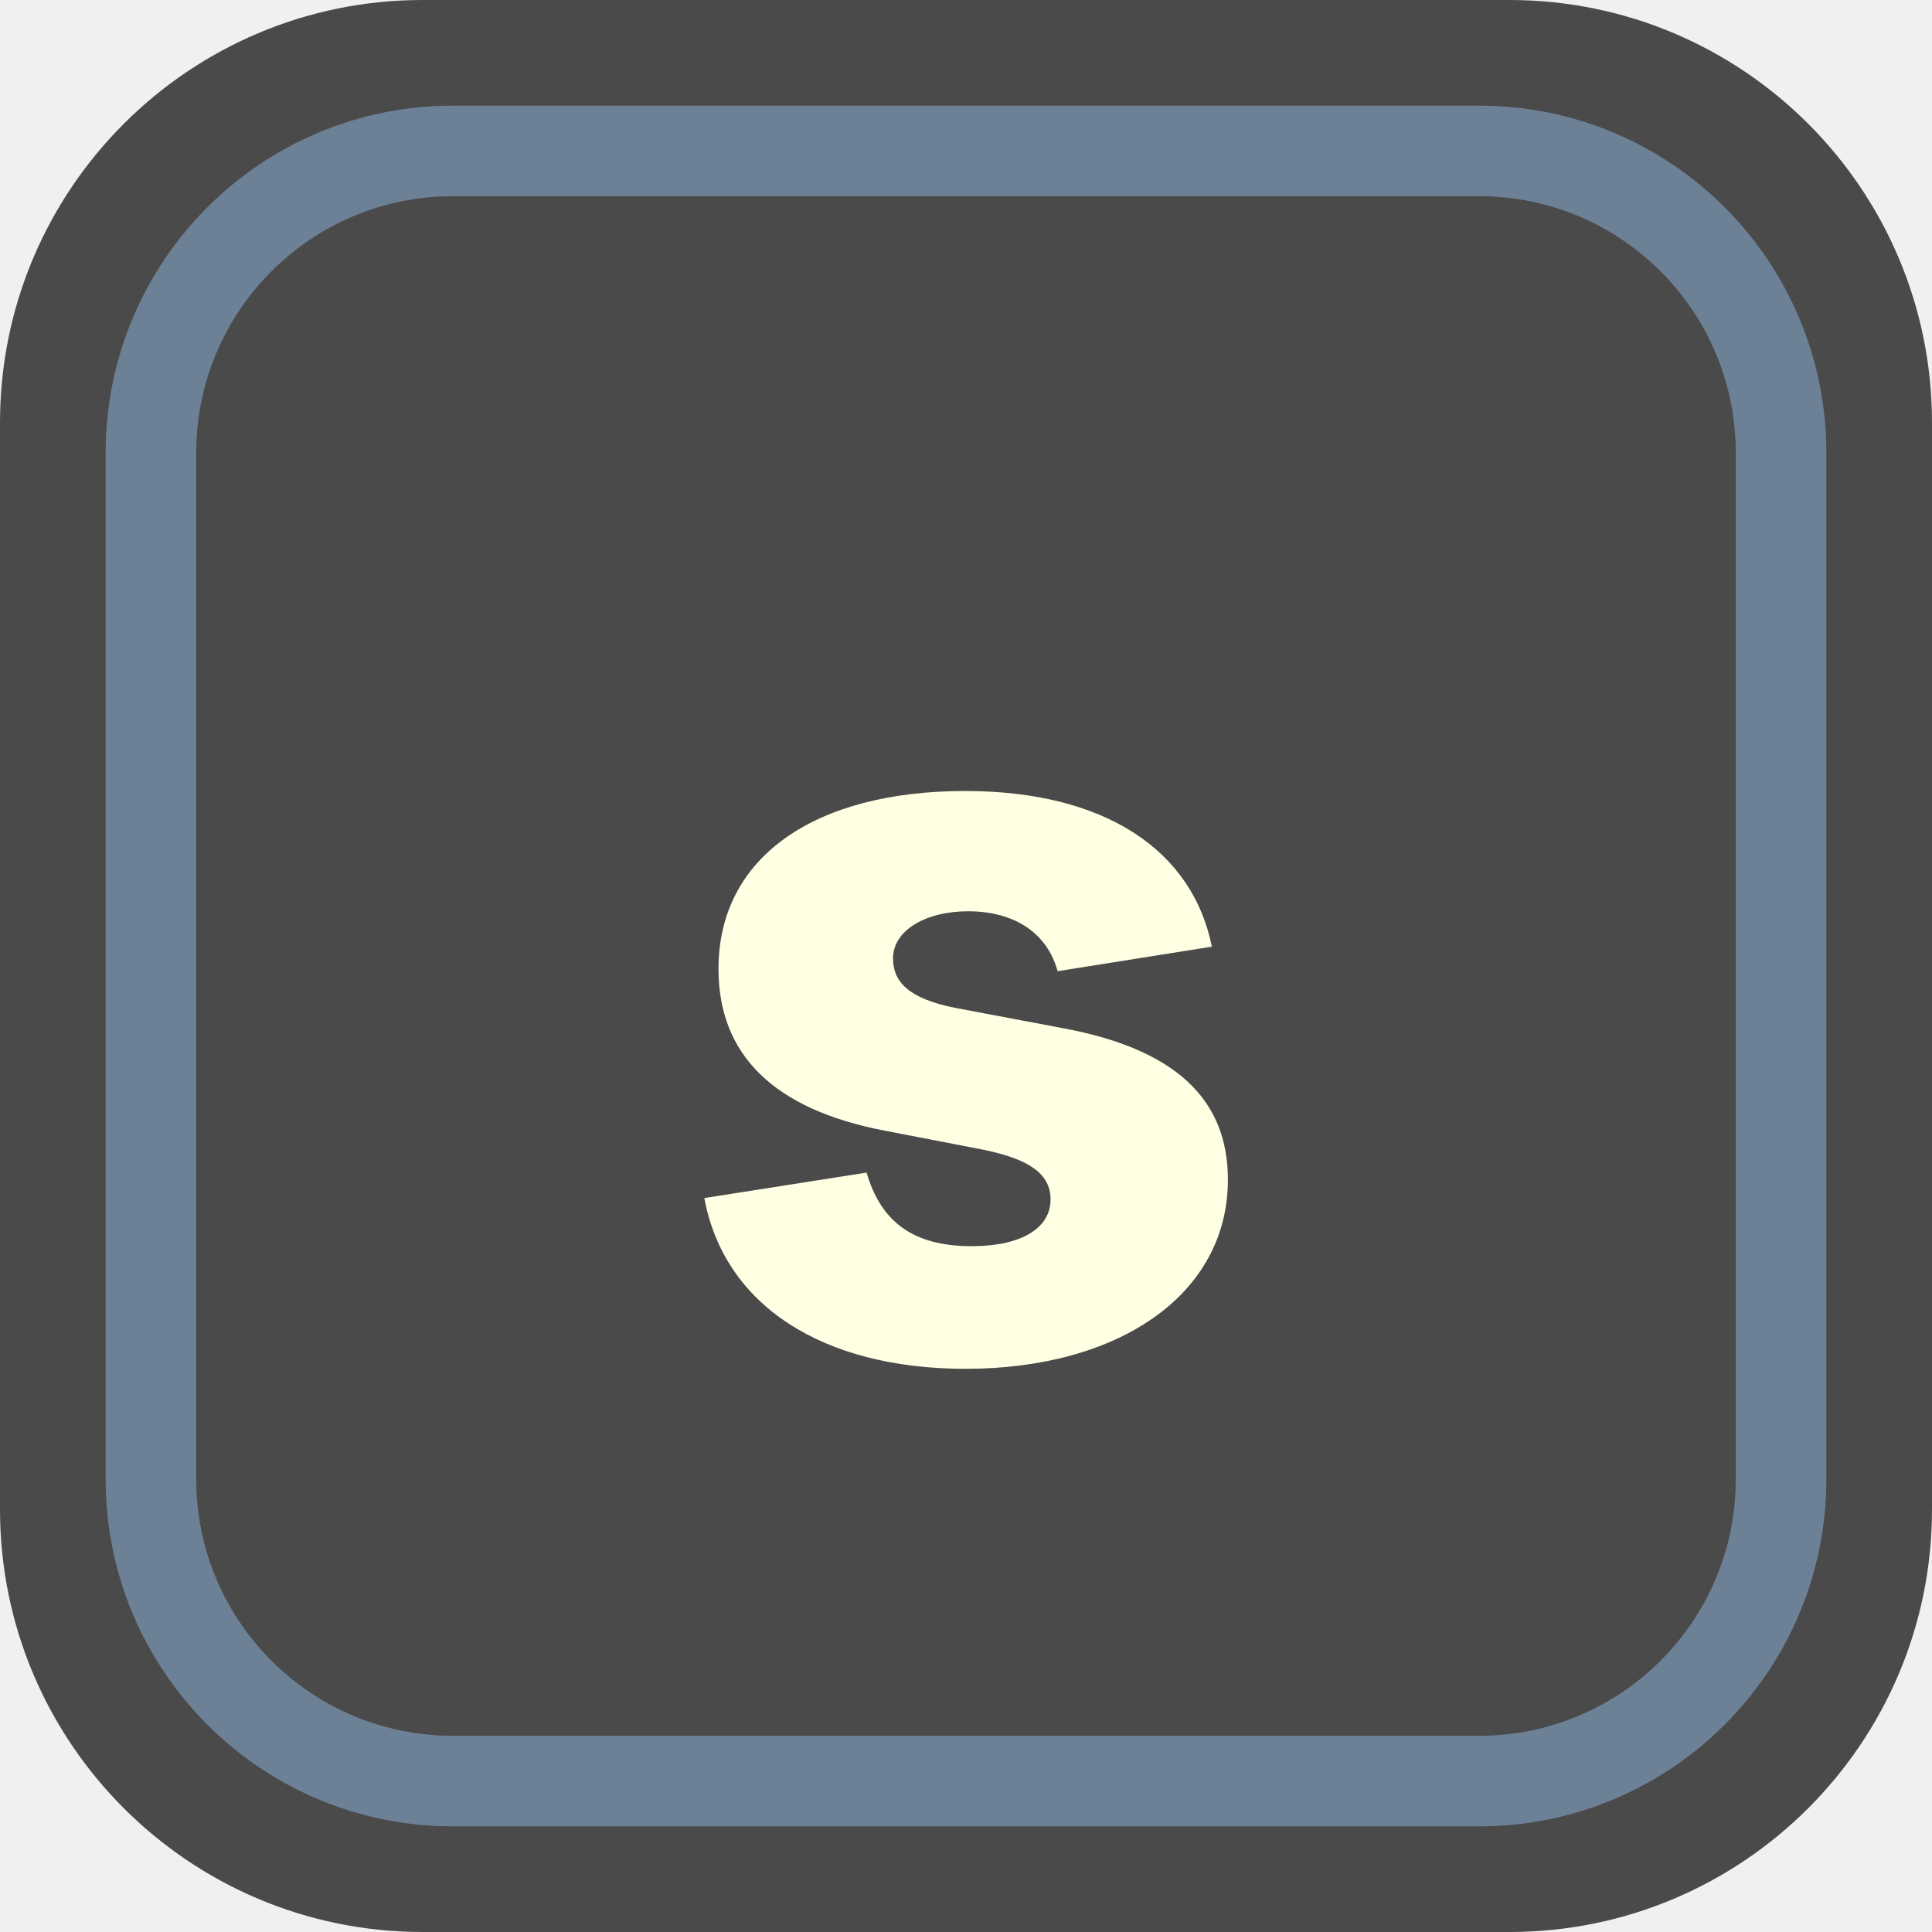
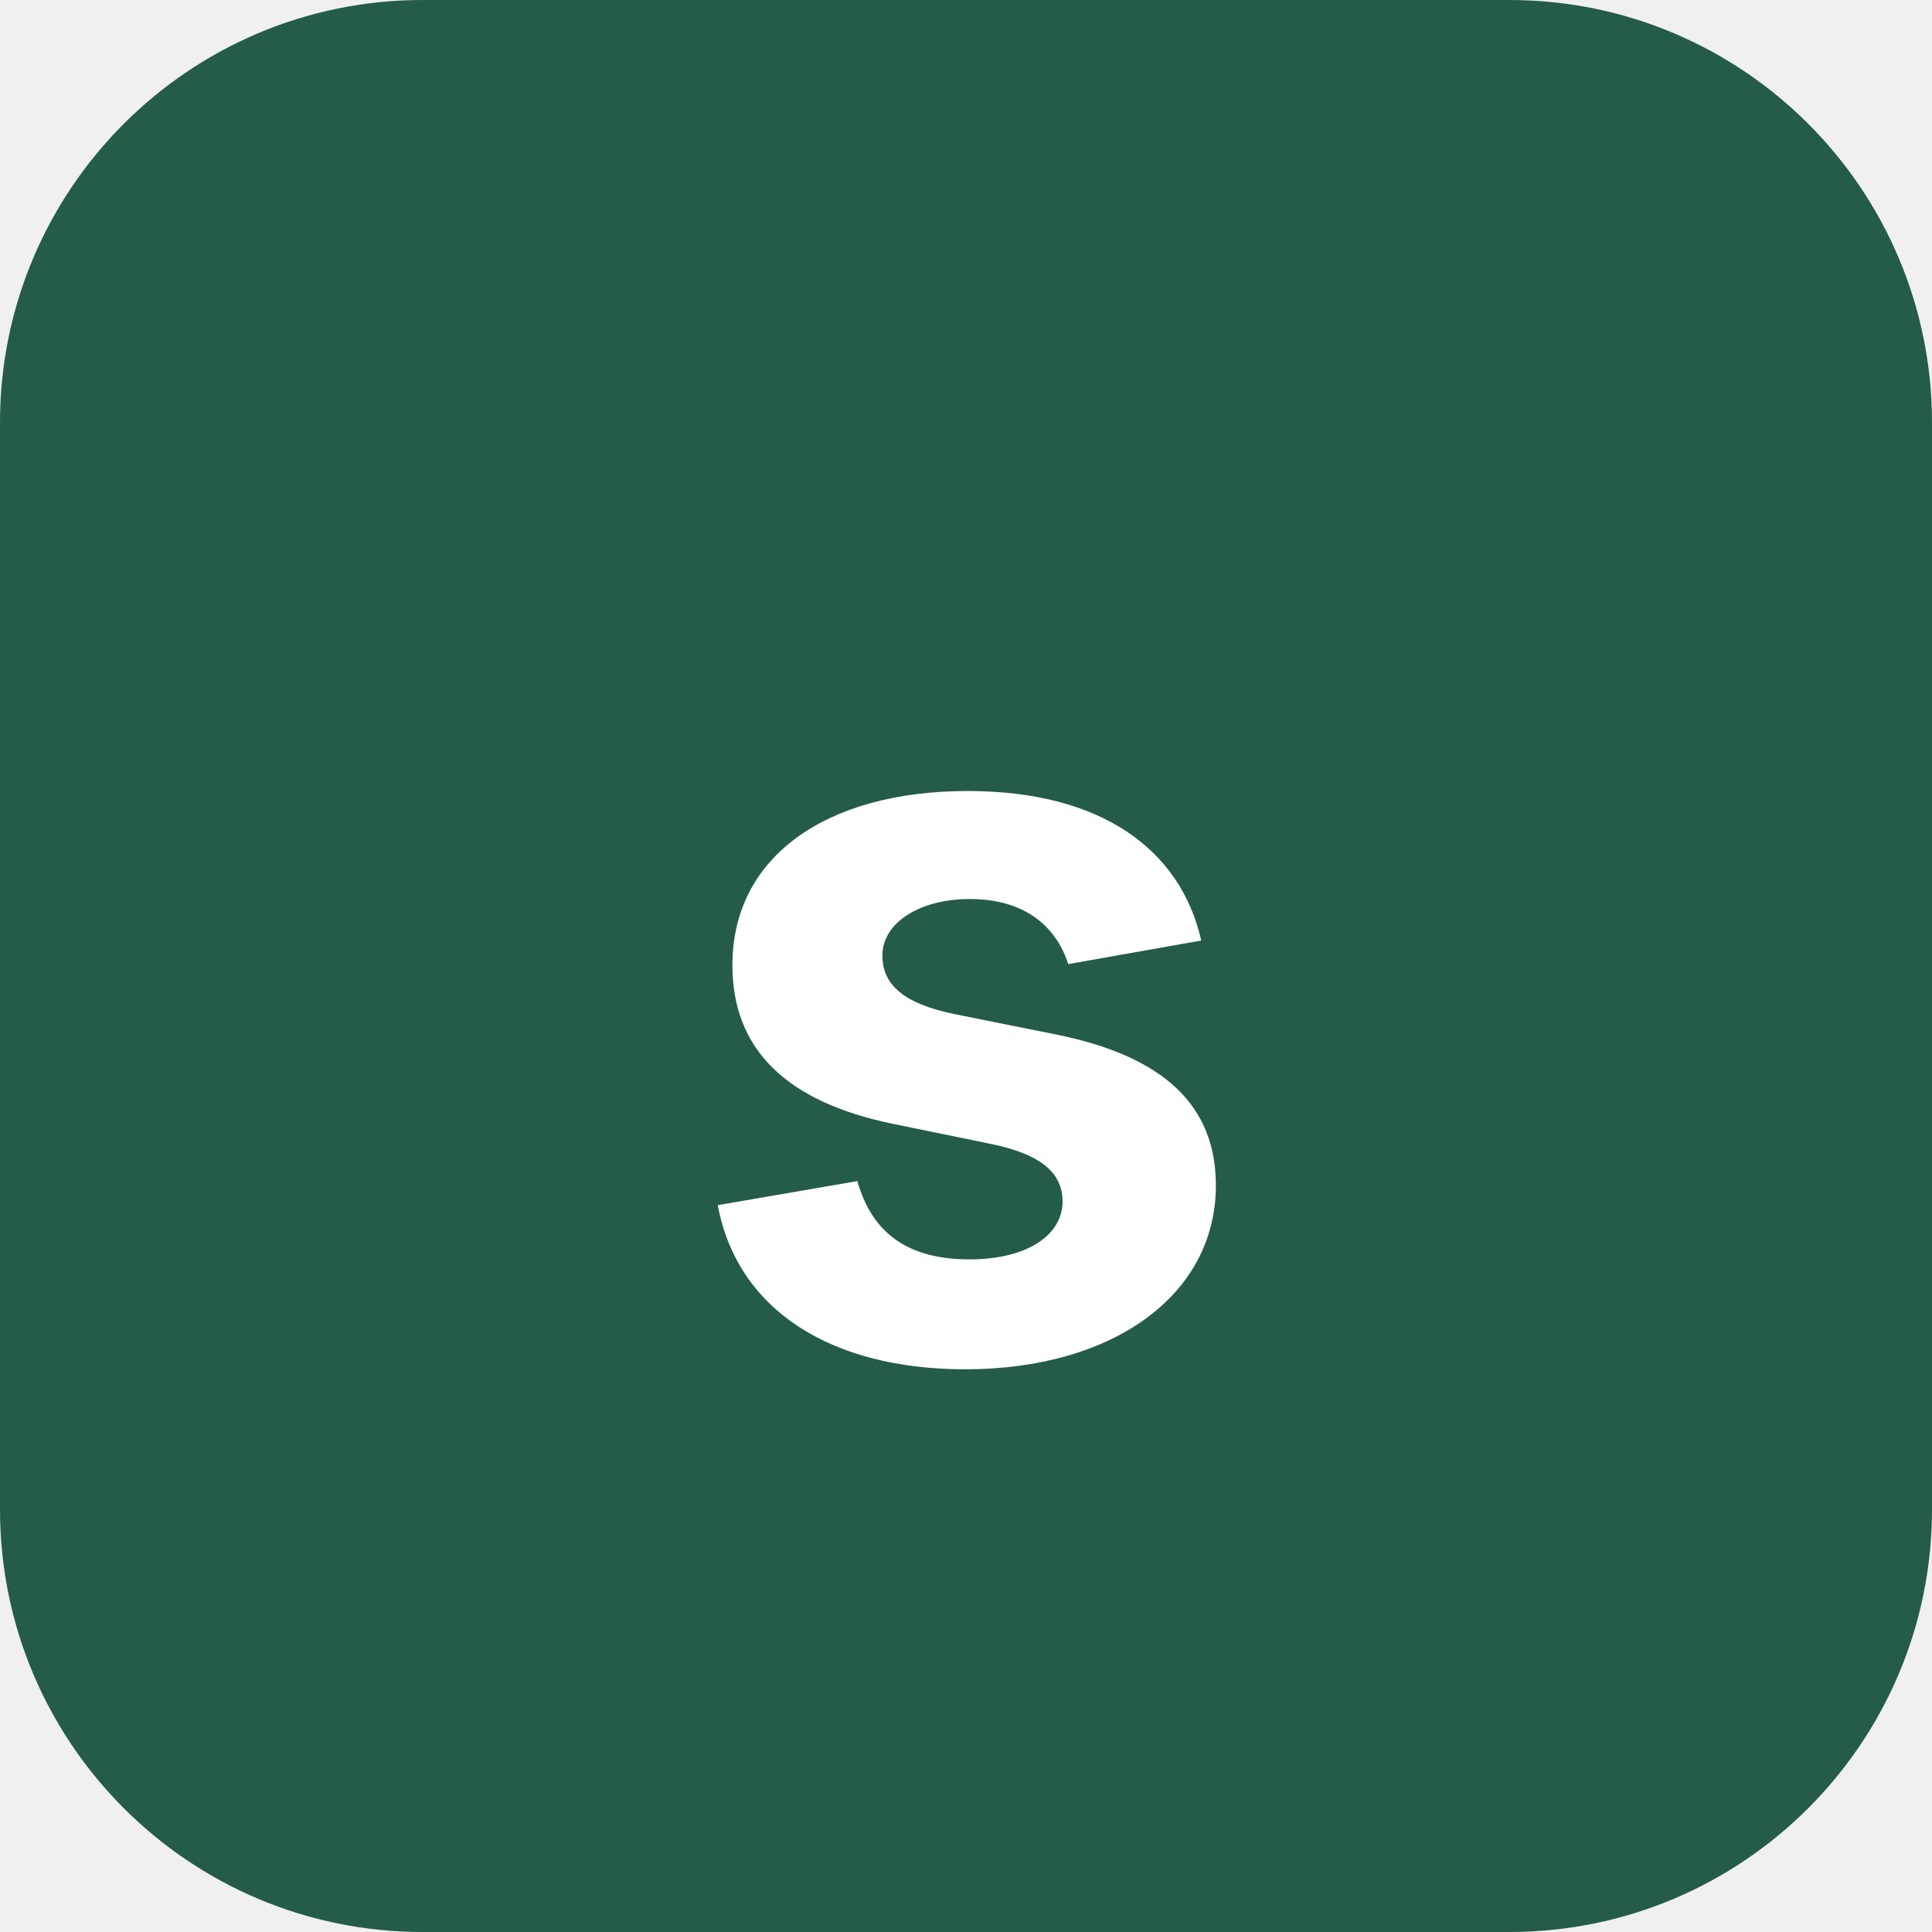
<svg xmlns="http://www.w3.org/2000/svg" viewBox="0 0 64 64">
-   <rect width="64" height="64" rx="14" fill="#4A4A4A" />
-   <rect x="5" y="5" width="54" height="54" rx="10" fill="none" stroke="#6D8196" stroke-width="3" />
-   <text x="32" y="45" font-family="system-ui, -apple-system, sans-serif" font-size="34" font-weight="800" fill="#FFFFE3" text-anchor="middle">s</text>
+   <rect width="64" height="64" rx="14" fill="#245C48" />
+   <text x="32" y="45" font-family="system-ui, -apple-system, sans-serif" font-size="34" font-weight="700" fill="#FFFFFF" text-anchor="middle">s</text>
</svg>
